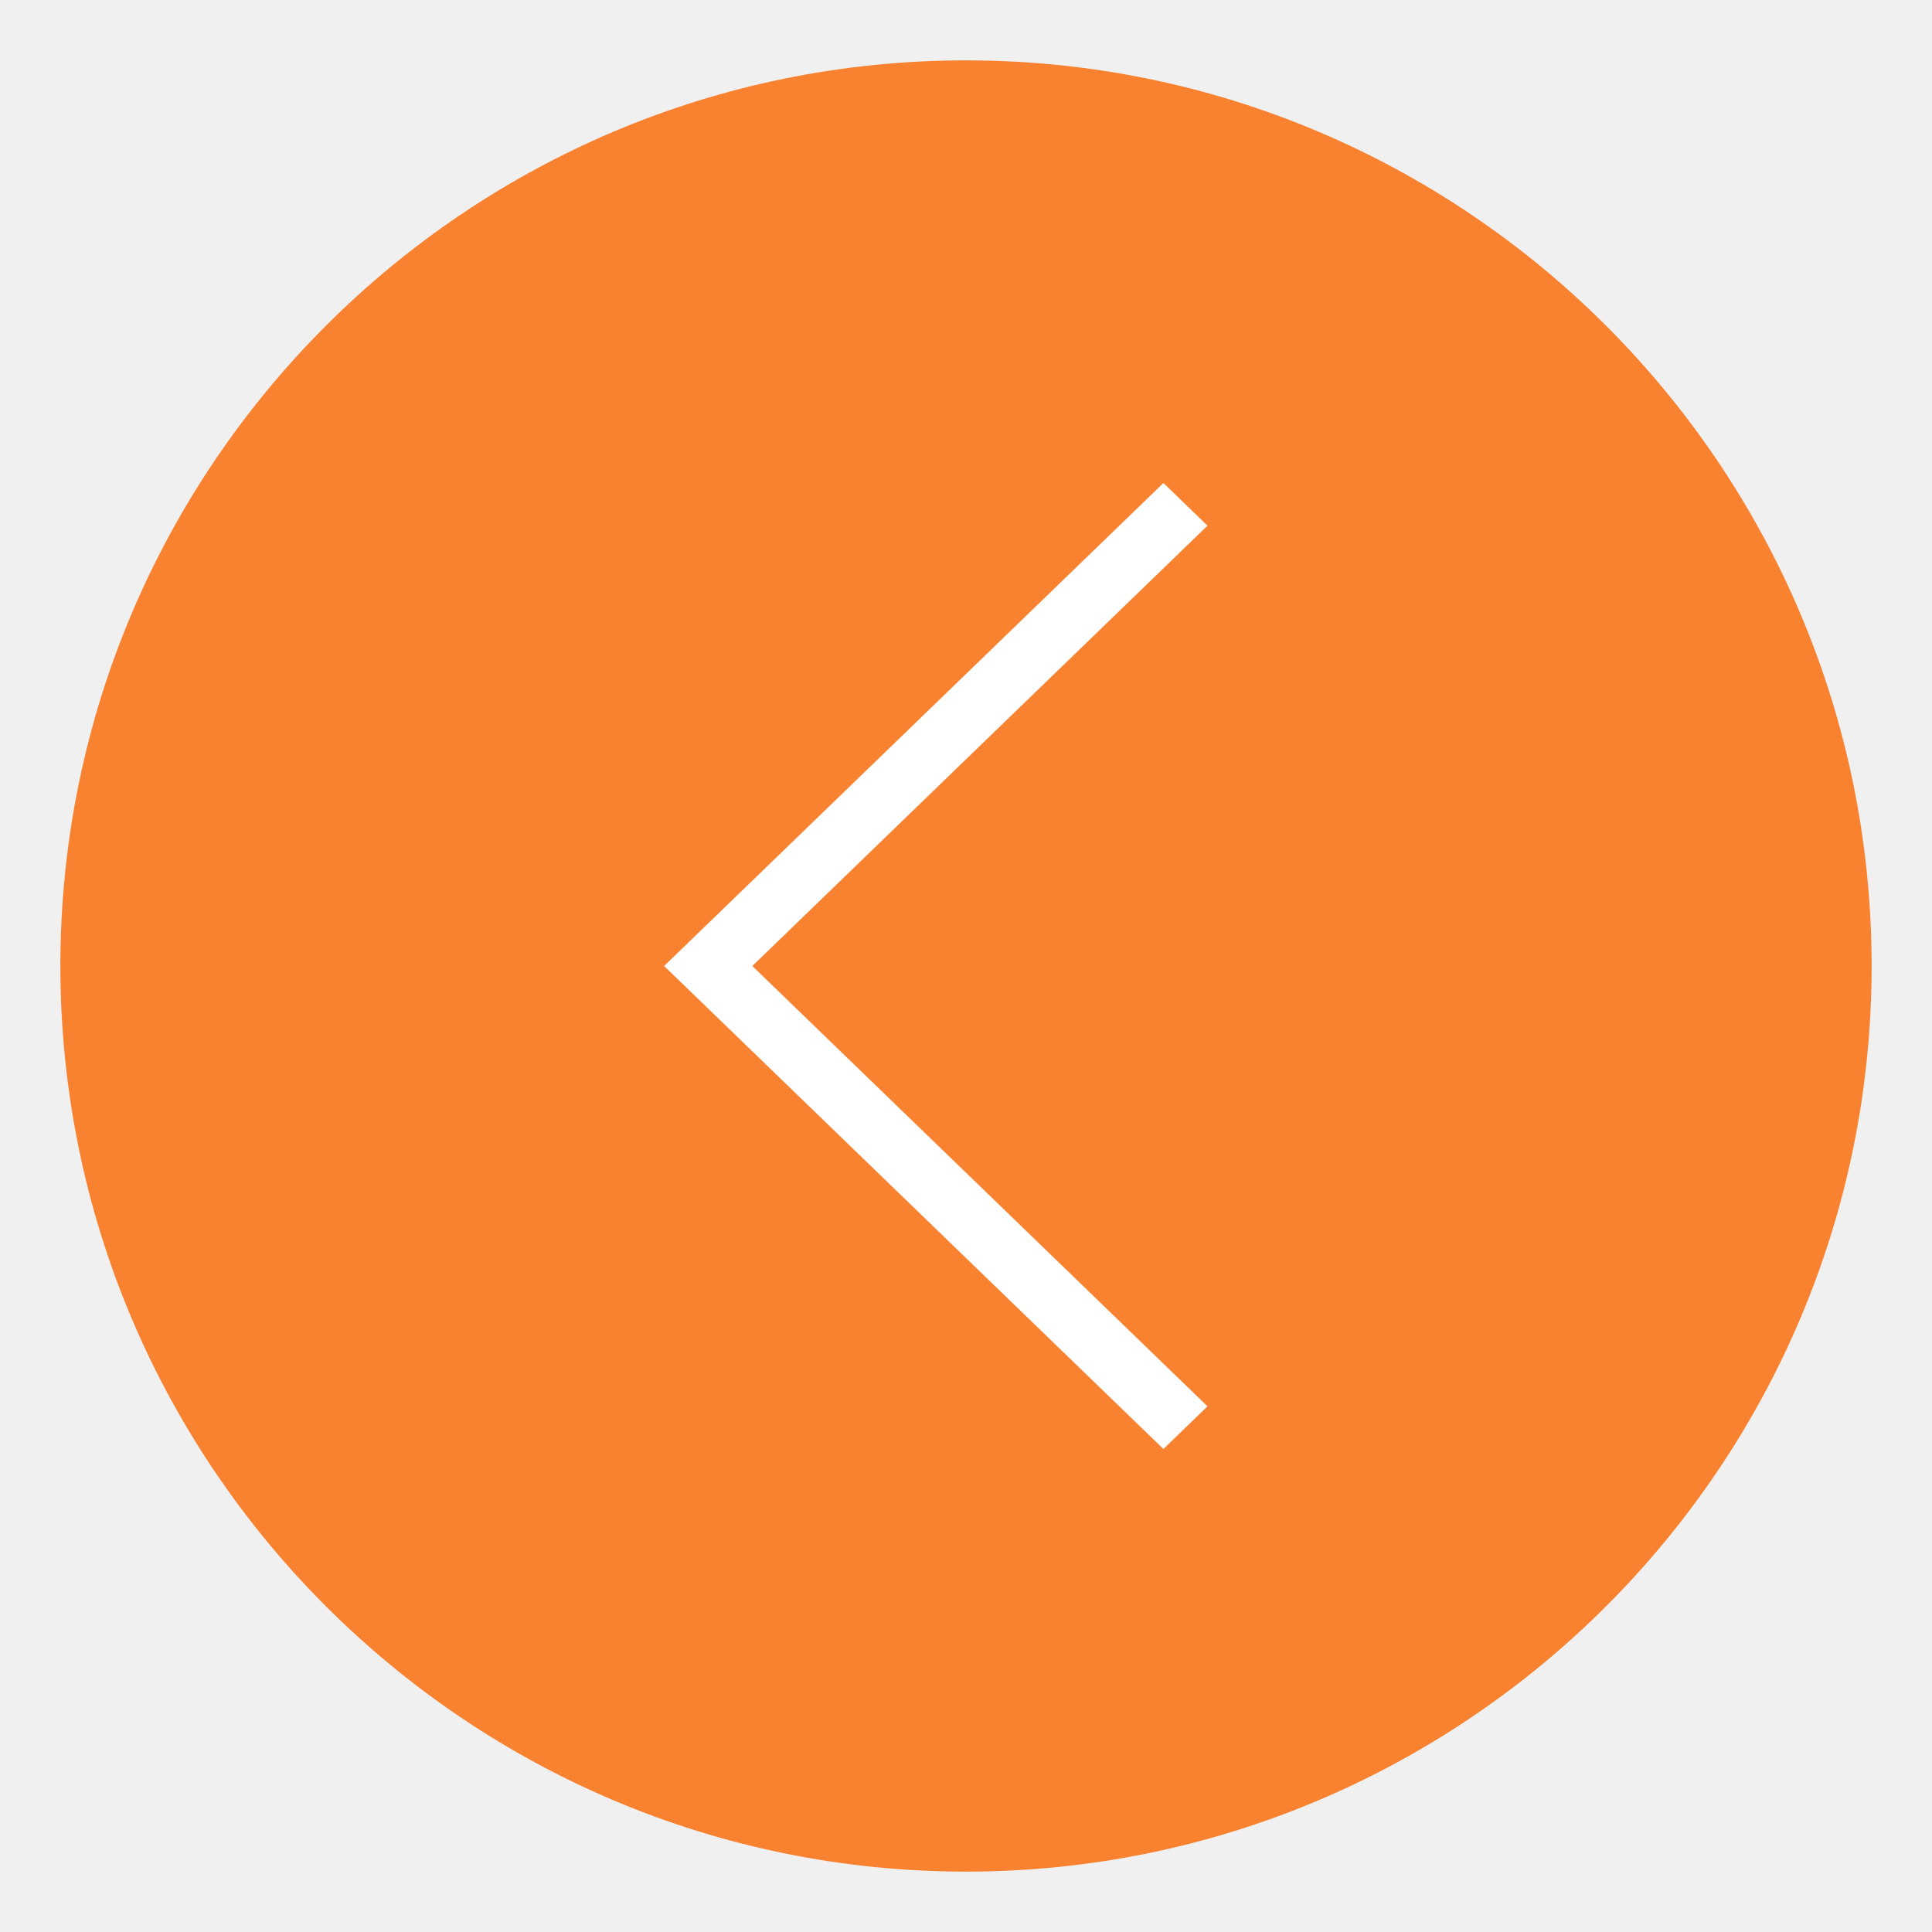
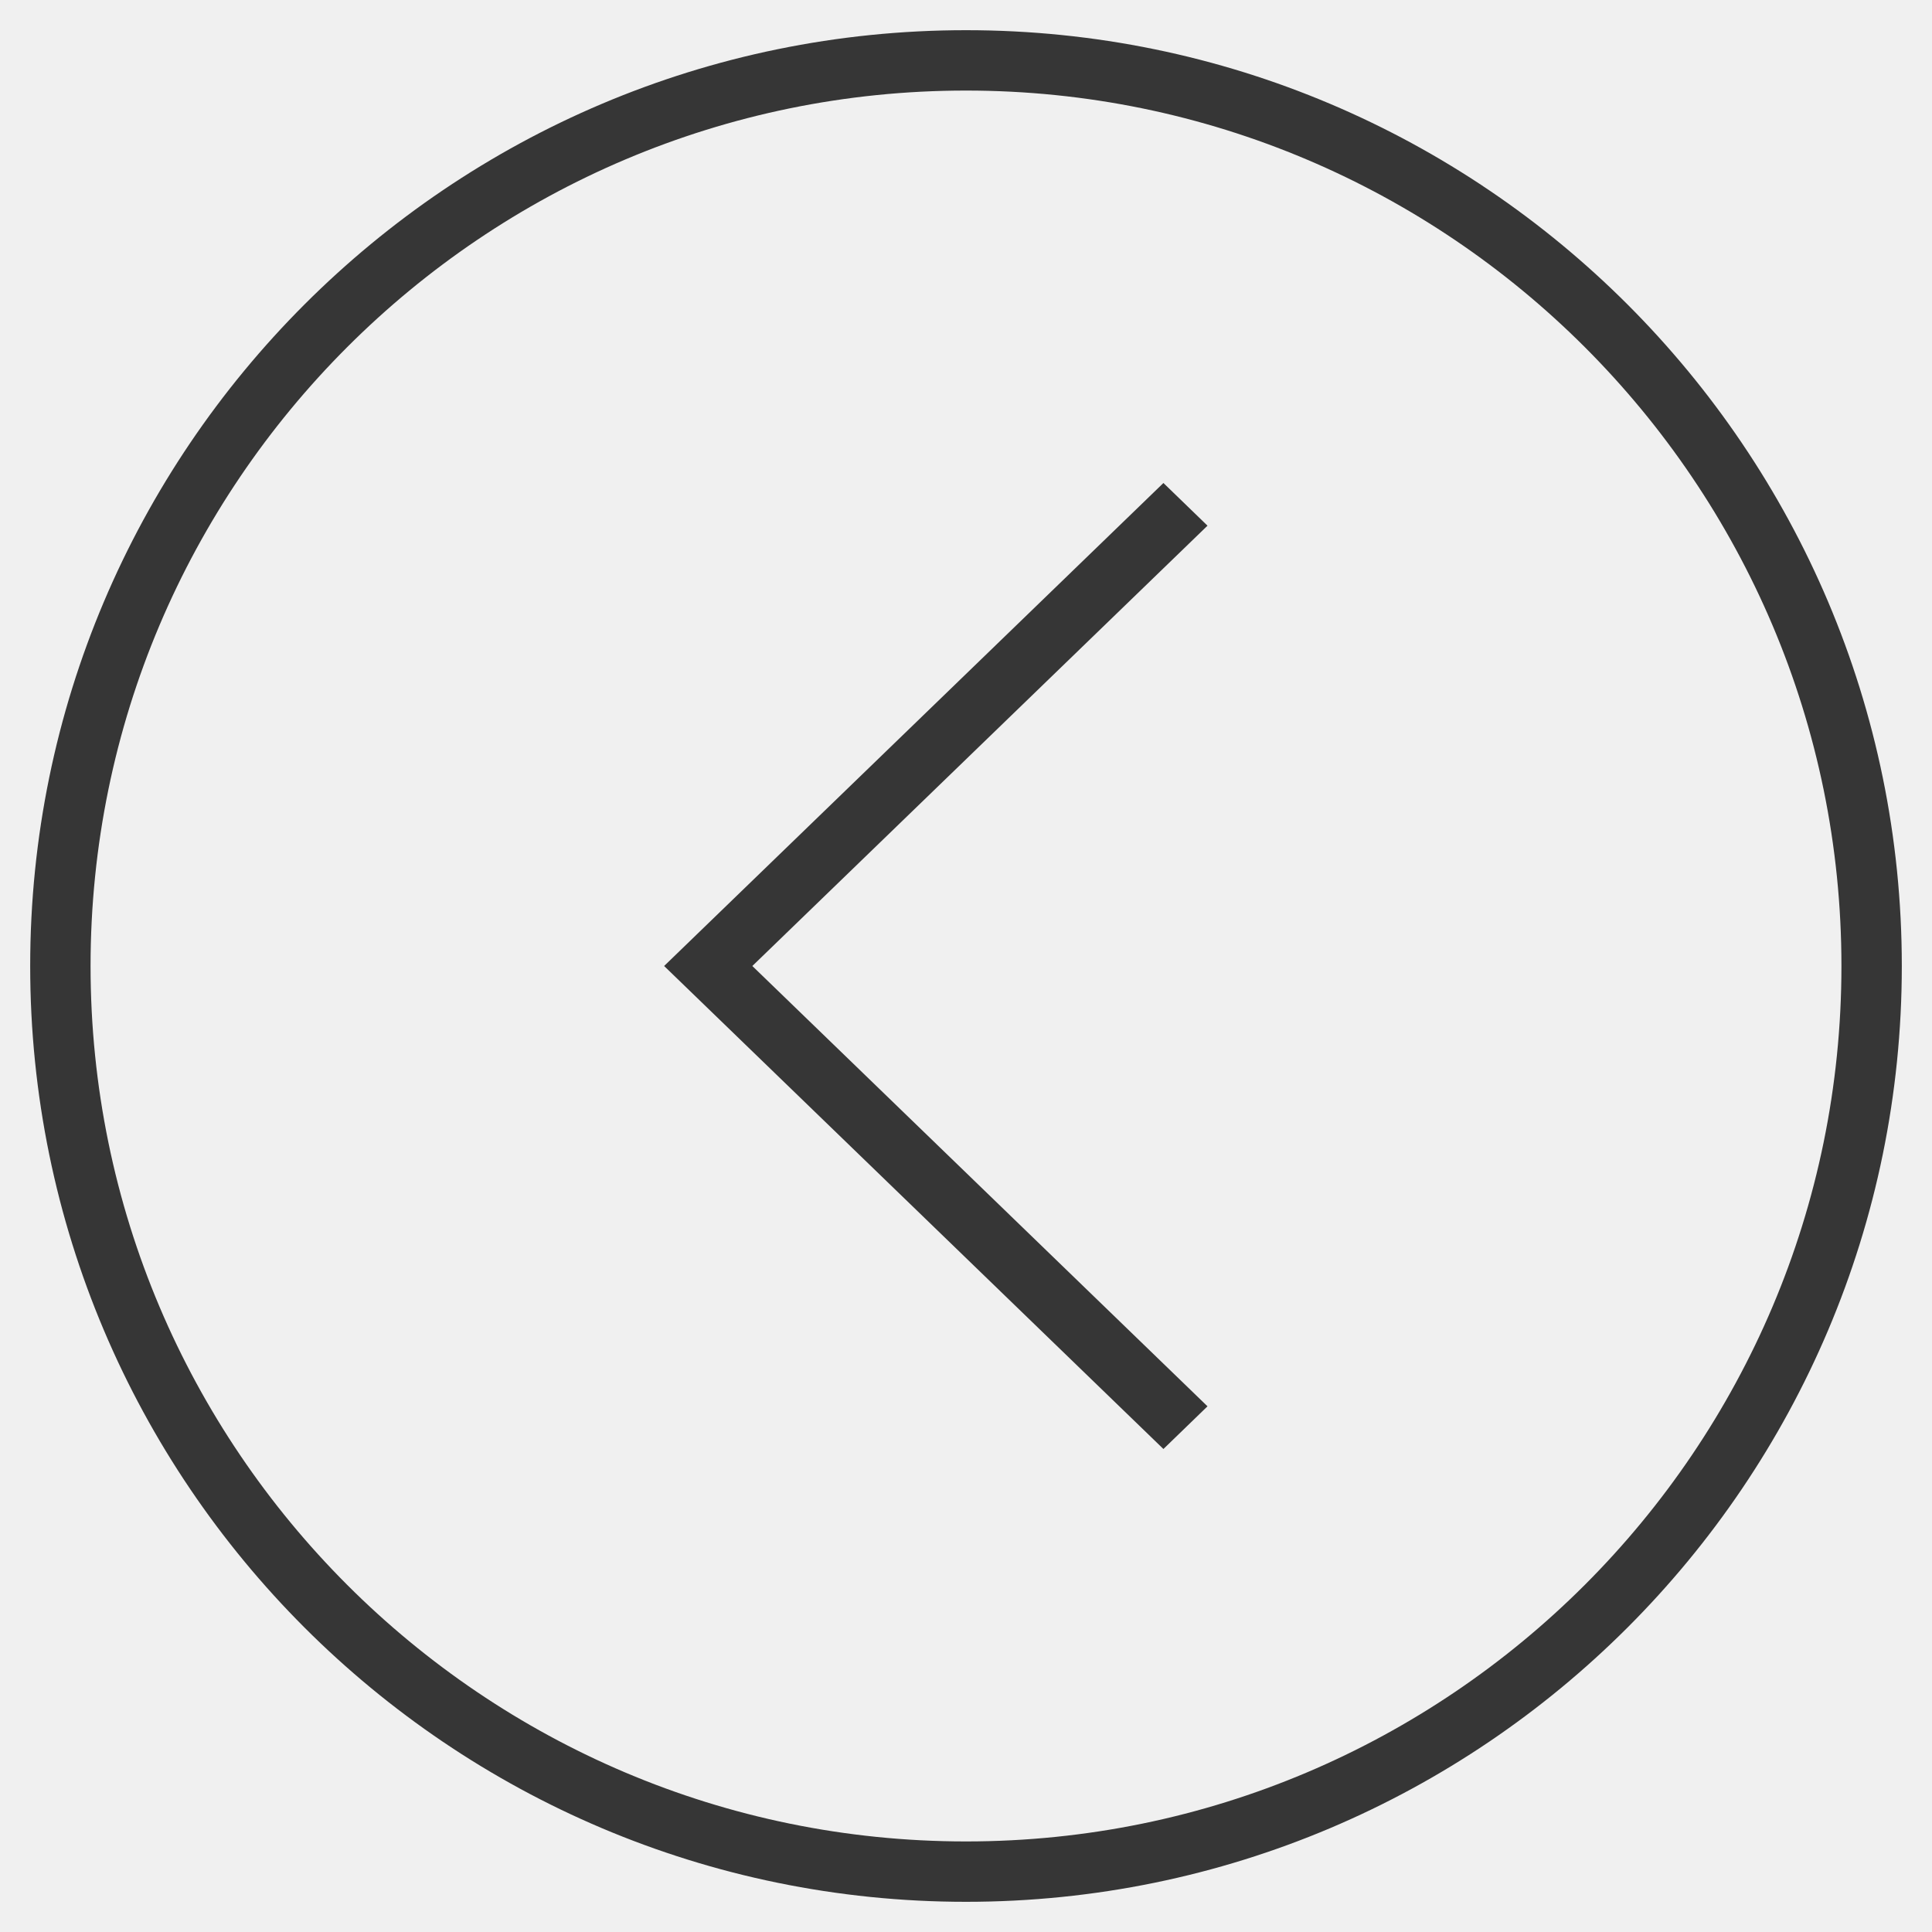
- <svg xmlns="http://www.w3.org/2000/svg" version="1.1" viewBox="0 0 32 32">
-   <defs>
+ <svg xmlns="http://www.w3.org/2000/svg" version="1.1" viewBox="0 0 32 32" id="svg2" xml:space="preserve">
+   <defs id="defs1">
    <style id="current-color-scheme" type="text/css">.ColorScheme-Text {
        color:#363636;
      }</style>
  </defs>
-   <path d="m16 1c-8.276 0-15 6.724-15 15s6.724 15 15 15 15-6.724 15-15-6.724-15-15-15z" color="#000000" fill="#f88230" overflow="visible" stroke-width="1.034" />
-   <path d="m19.27 8-8.27 8 8.27 8 0.73-0.707-7.539-7.293 7.539-7.293z" fill="#ffffff" />
+   <path d="m16 1c-8.276 0-15 6.724-15 15s6.724 15 15 15 15-6.724 15-15-6.724-15-15-15z" color="#000000" fill="#f88230" overflow="visible" stroke-width="1.034" id="path1" style="fill:none;stroke:#363636;stroke-opacity:1;stroke-width:1;stroke-dasharray:none" />
+   <path d="m19.27 8-8.27 8 8.27 8 0.73-0.707-7.539-7.293 7.539-7.293z" fill="#ffffff" id="path2" style="fill:#363636;fill-opacity:1" />
</svg>
